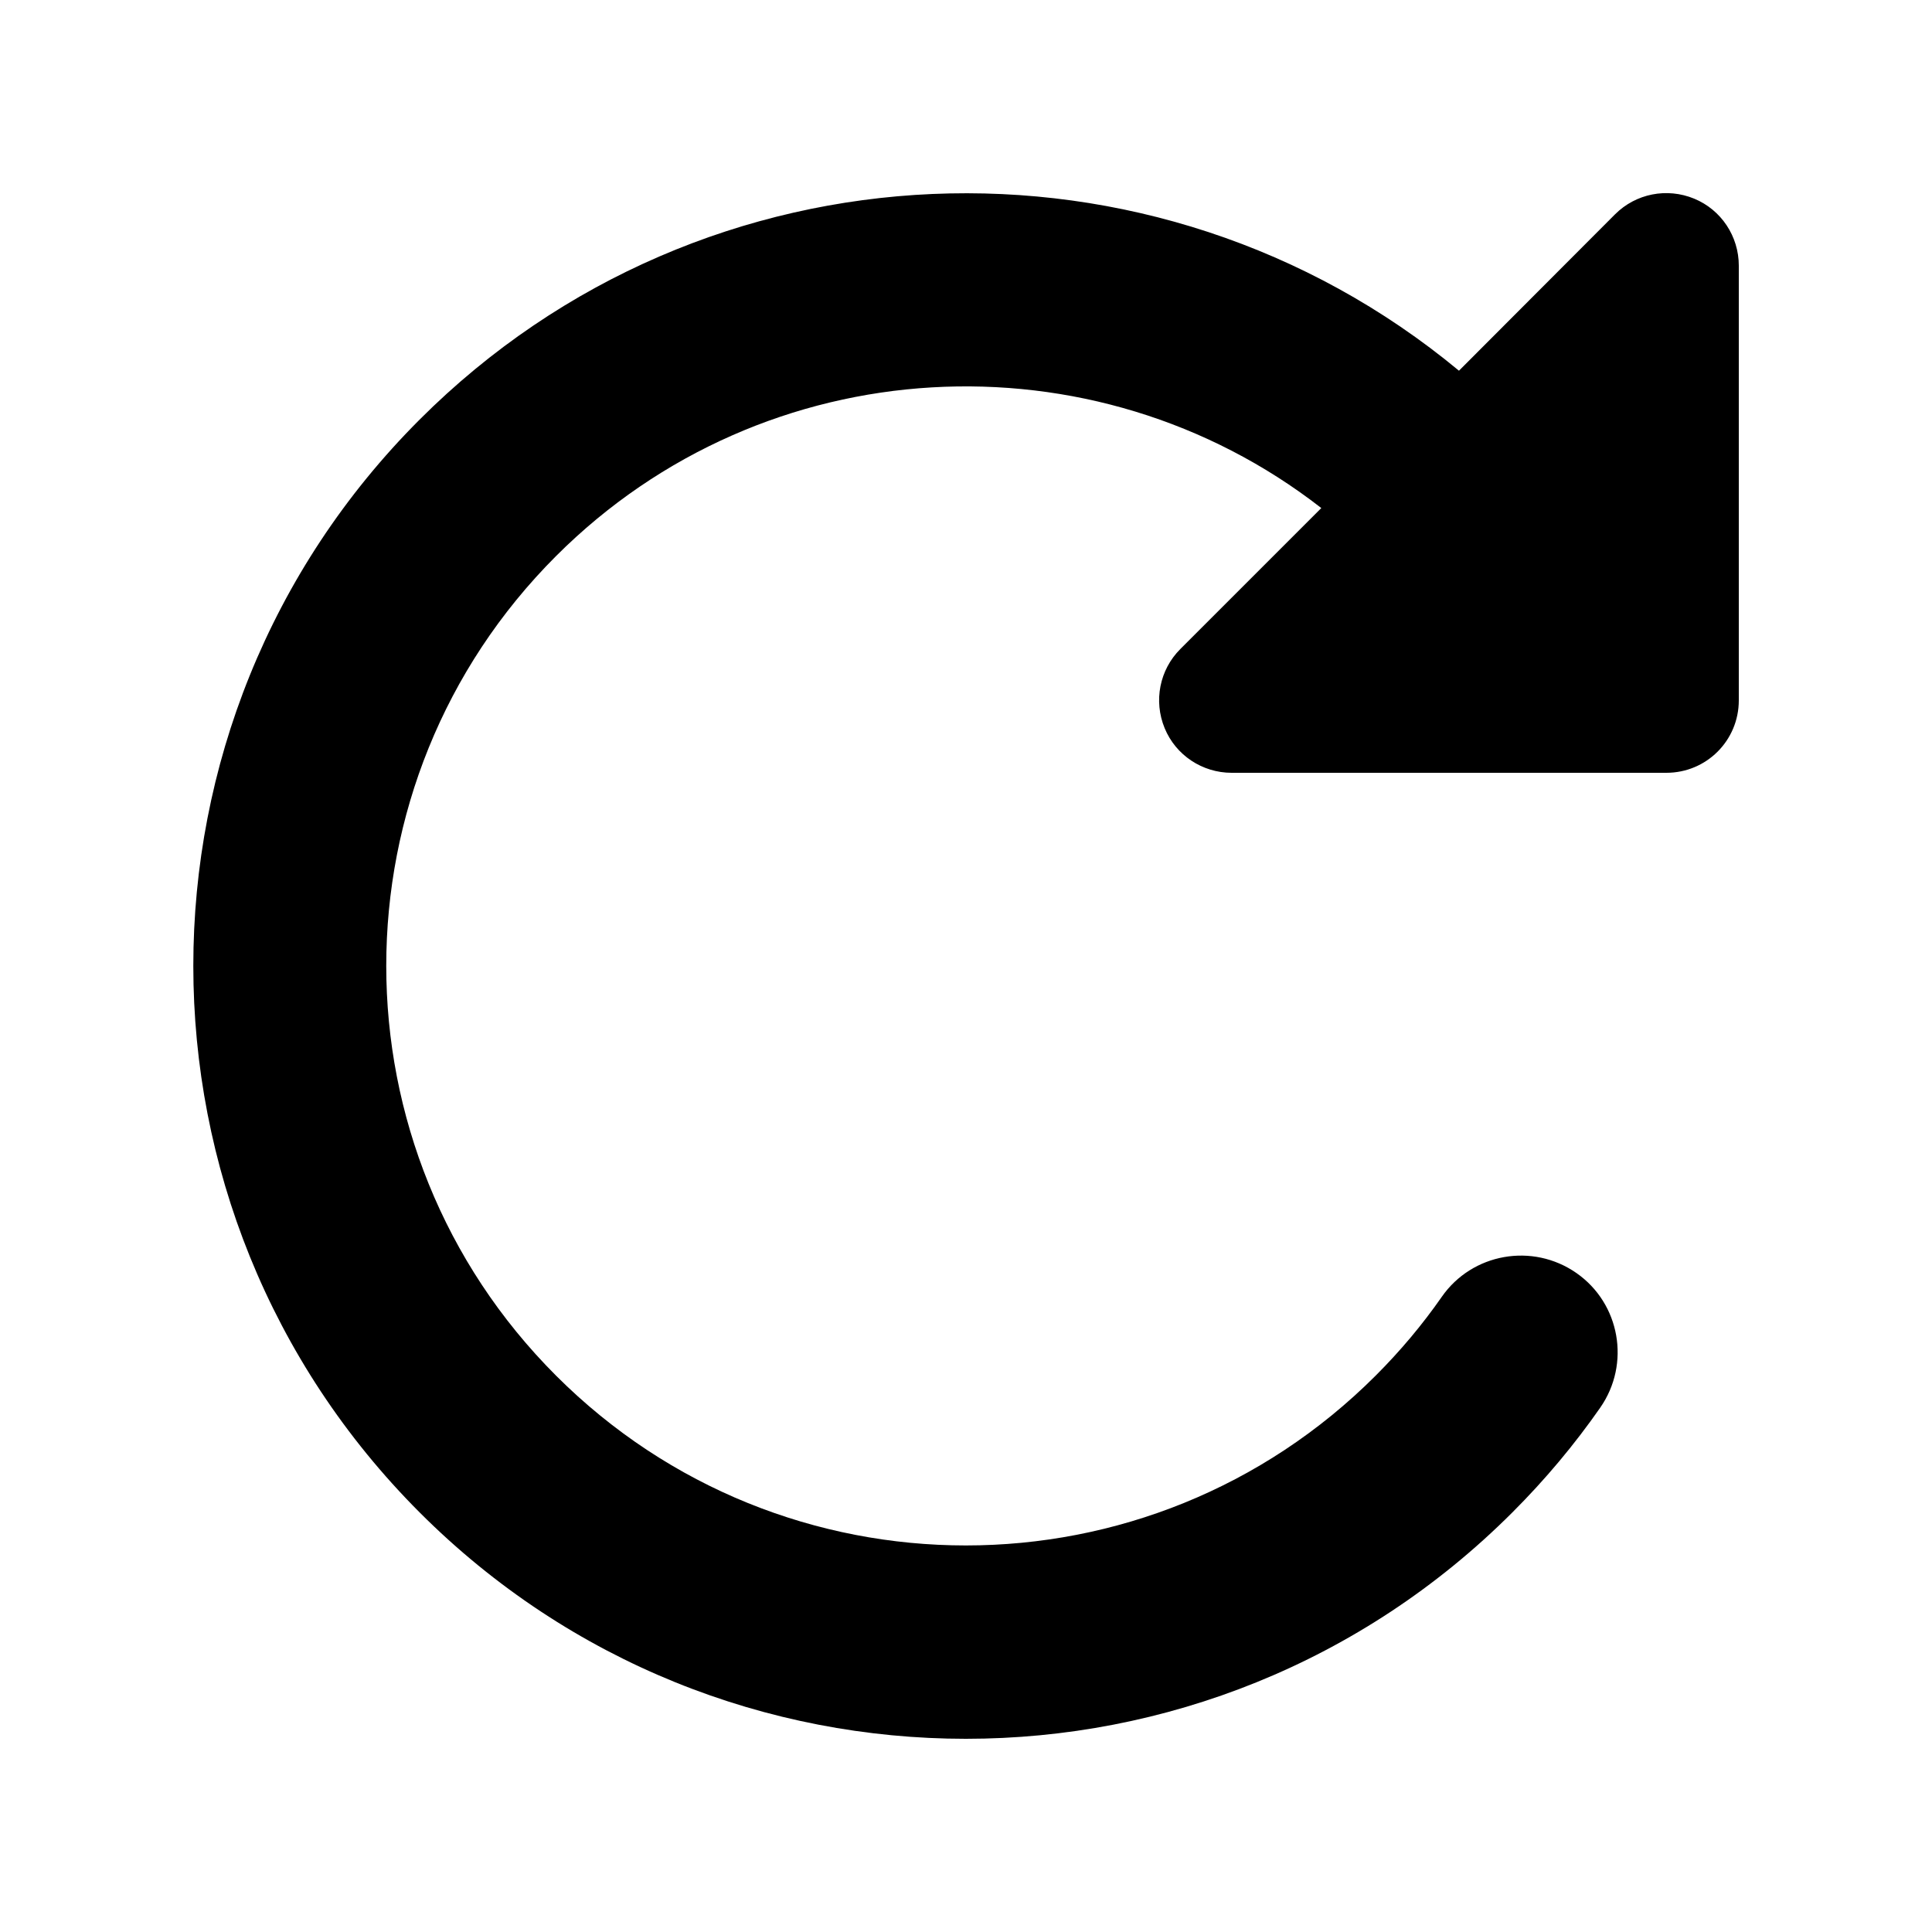
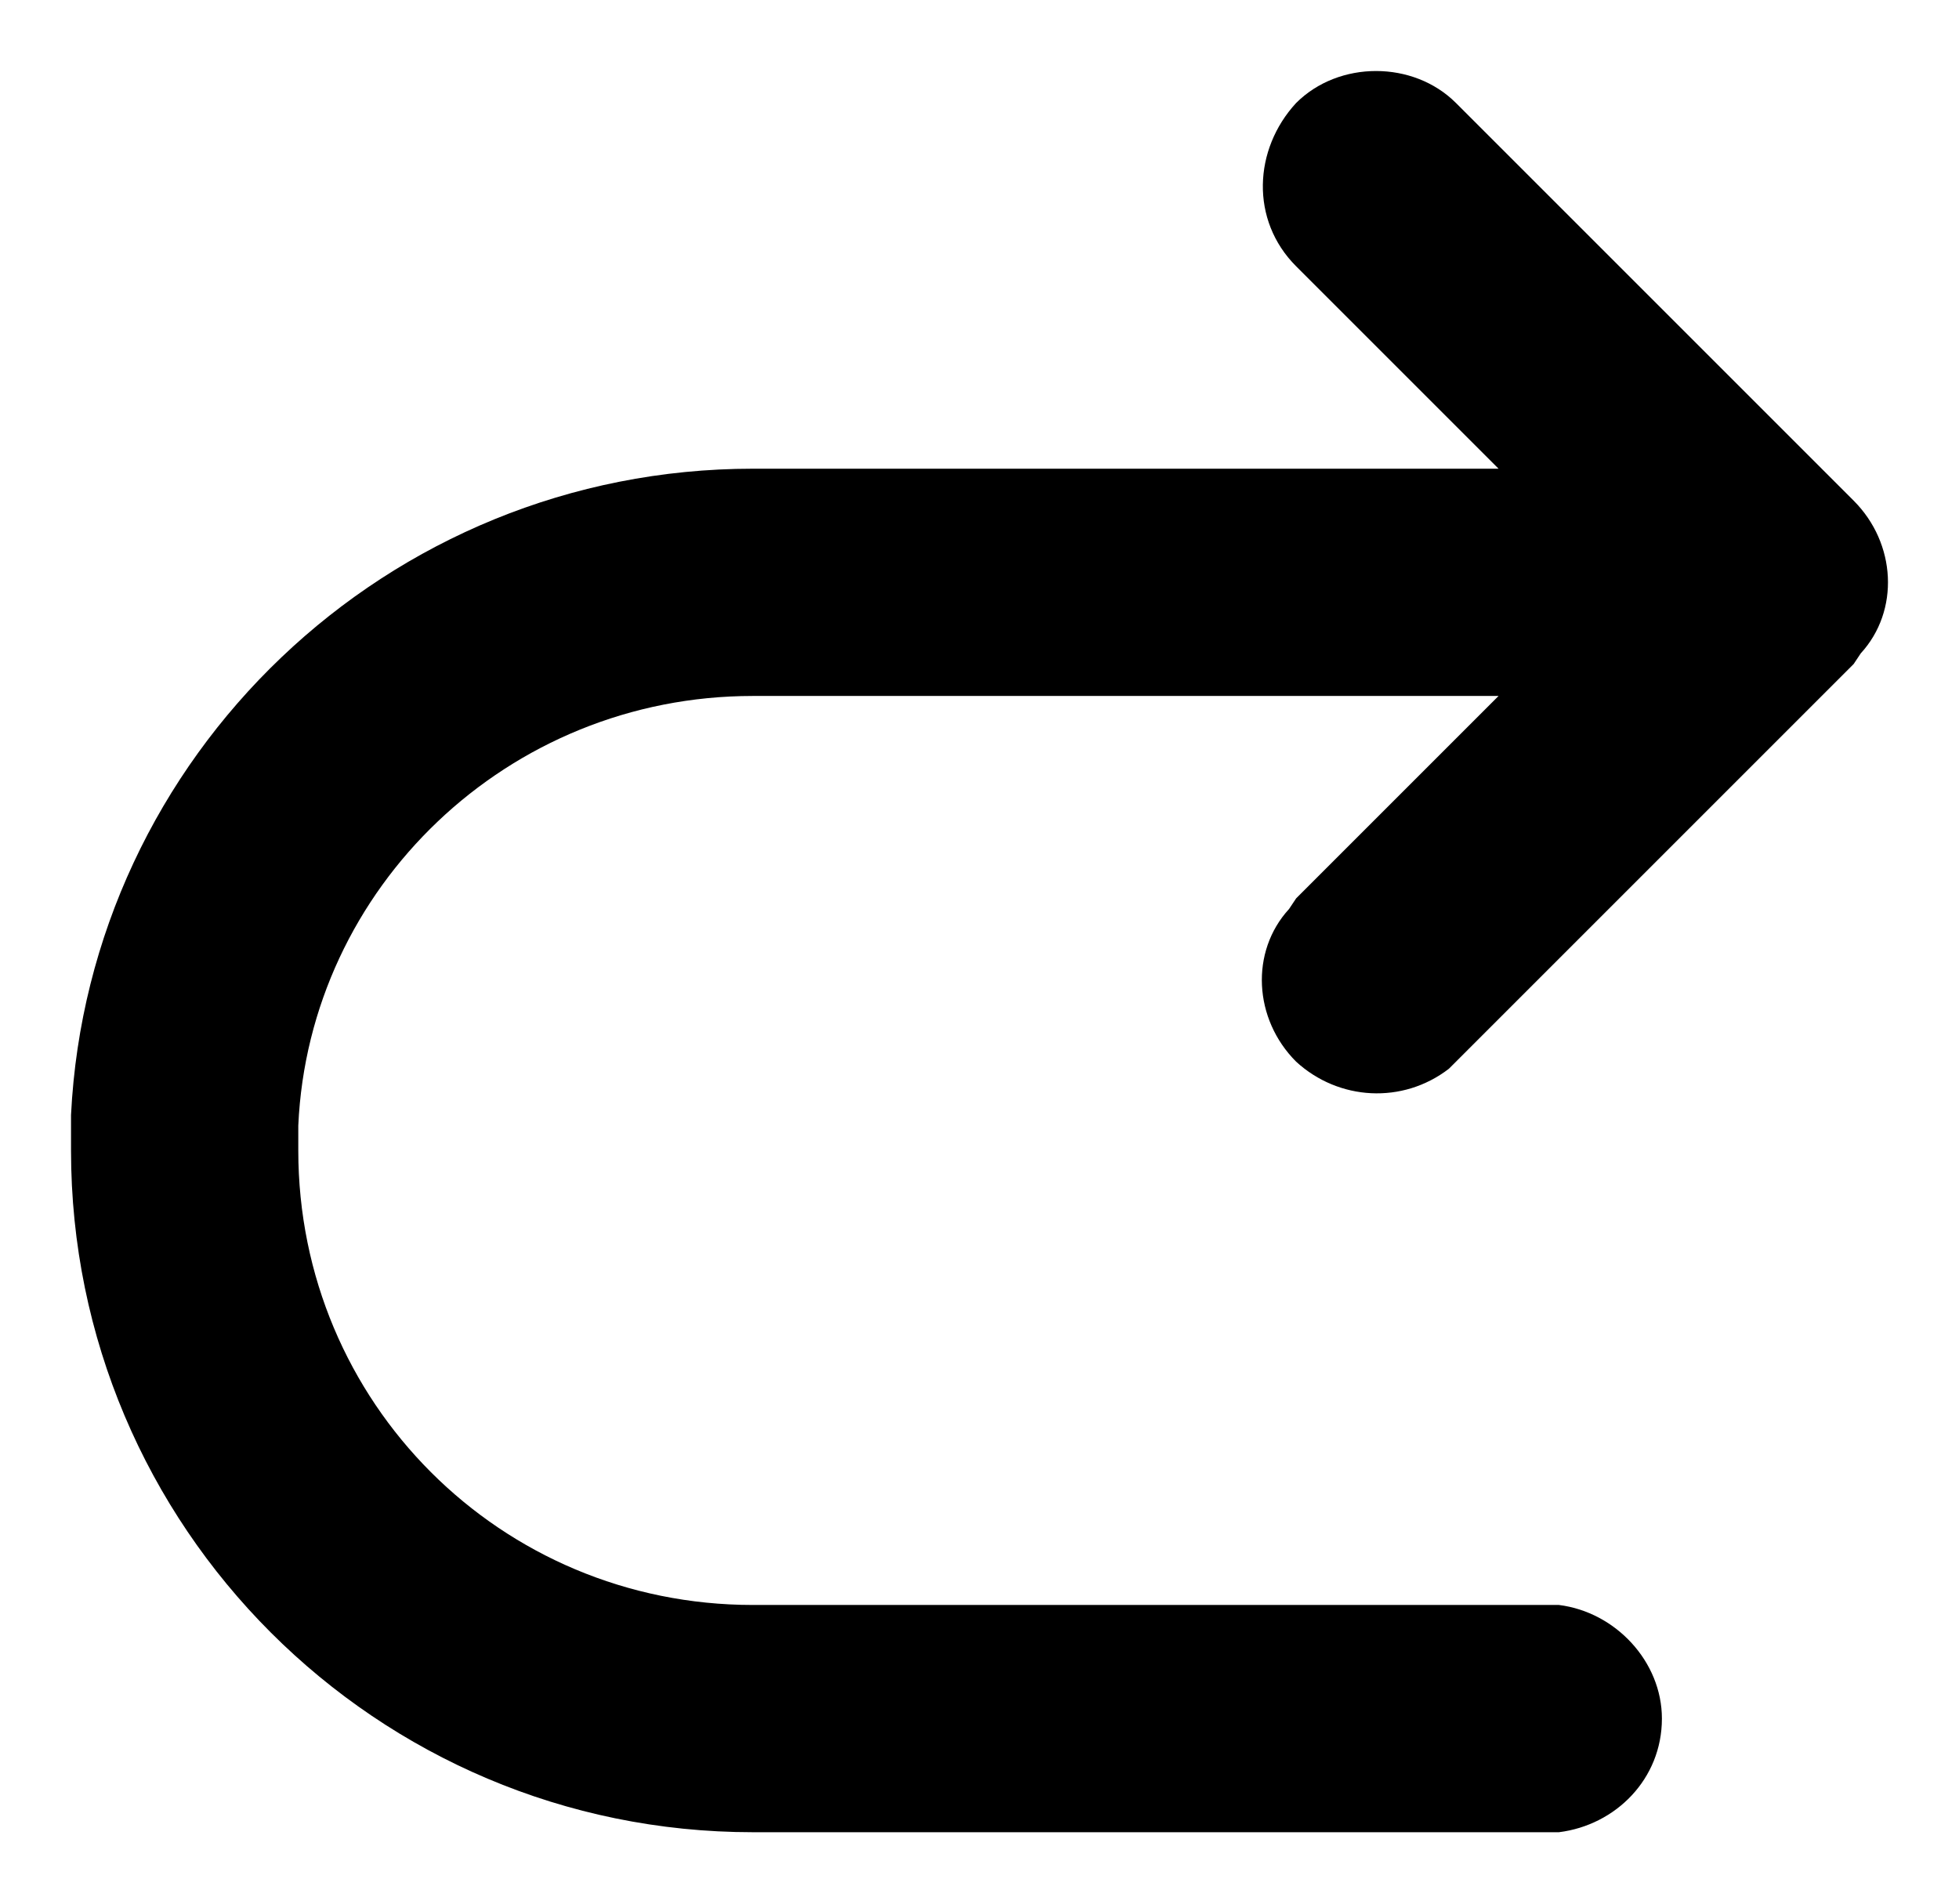
- <svg xmlns="http://www.w3.org/2000/svg" viewBox="0 0 640 640">
-   <path d="M552 256L408 256C398.3 256 389.5 250.2 385.8 241.2C382.1 232.2 384.1 221.9 391 215L437.7 168.3C362.4 109.7 253.4 115 184.2 184.2C109.2 259.2 109.2 380.7 184.2 455.7C259.2 530.7 380.7 530.7 455.7 455.7C463.9 447.5 471.2 438.8 477.6 429.6C487.7 415.1 507.7 411.6 522.2 421.7C536.7 431.8 540.2 451.8 530.1 466.3C521.6 478.5 511.9 490.1 501 501C401 601 238.9 601 139 501C39.1 401 39 239 139 139C233.3 44.7 382.7 39.4 483.3 122.8L535 71C541.9 64.1 552.2 62.1 561.2 65.8C570.2 69.5 576 78.3 576 88L576 232C576 245.3 565.3 256 552 256z" />
+ <svg xmlns="http://www.w3.org/2000/svg" viewBox="0 0 551.662 536">
+   <path fill="#000000" d="M524 184C535 172 534 153 522 141L410 29C398 17 377 17 365 29C353 42 352 62 365 75L422 132L212 132C109 132 25 213 20 314L20 324C20 430 106 516 212 516L436 516L439 516C455 514 468 501 468 484C468 468 455 454 439 452L436 452L212 452C141 452 84 395 84 324L84 317C87 250 143 196 212 196L422 196L365 253L363 256C352 268 353 287 365 299C377 310 395 311 408 301L410 299L522 187L524 184Z" />
</svg>
